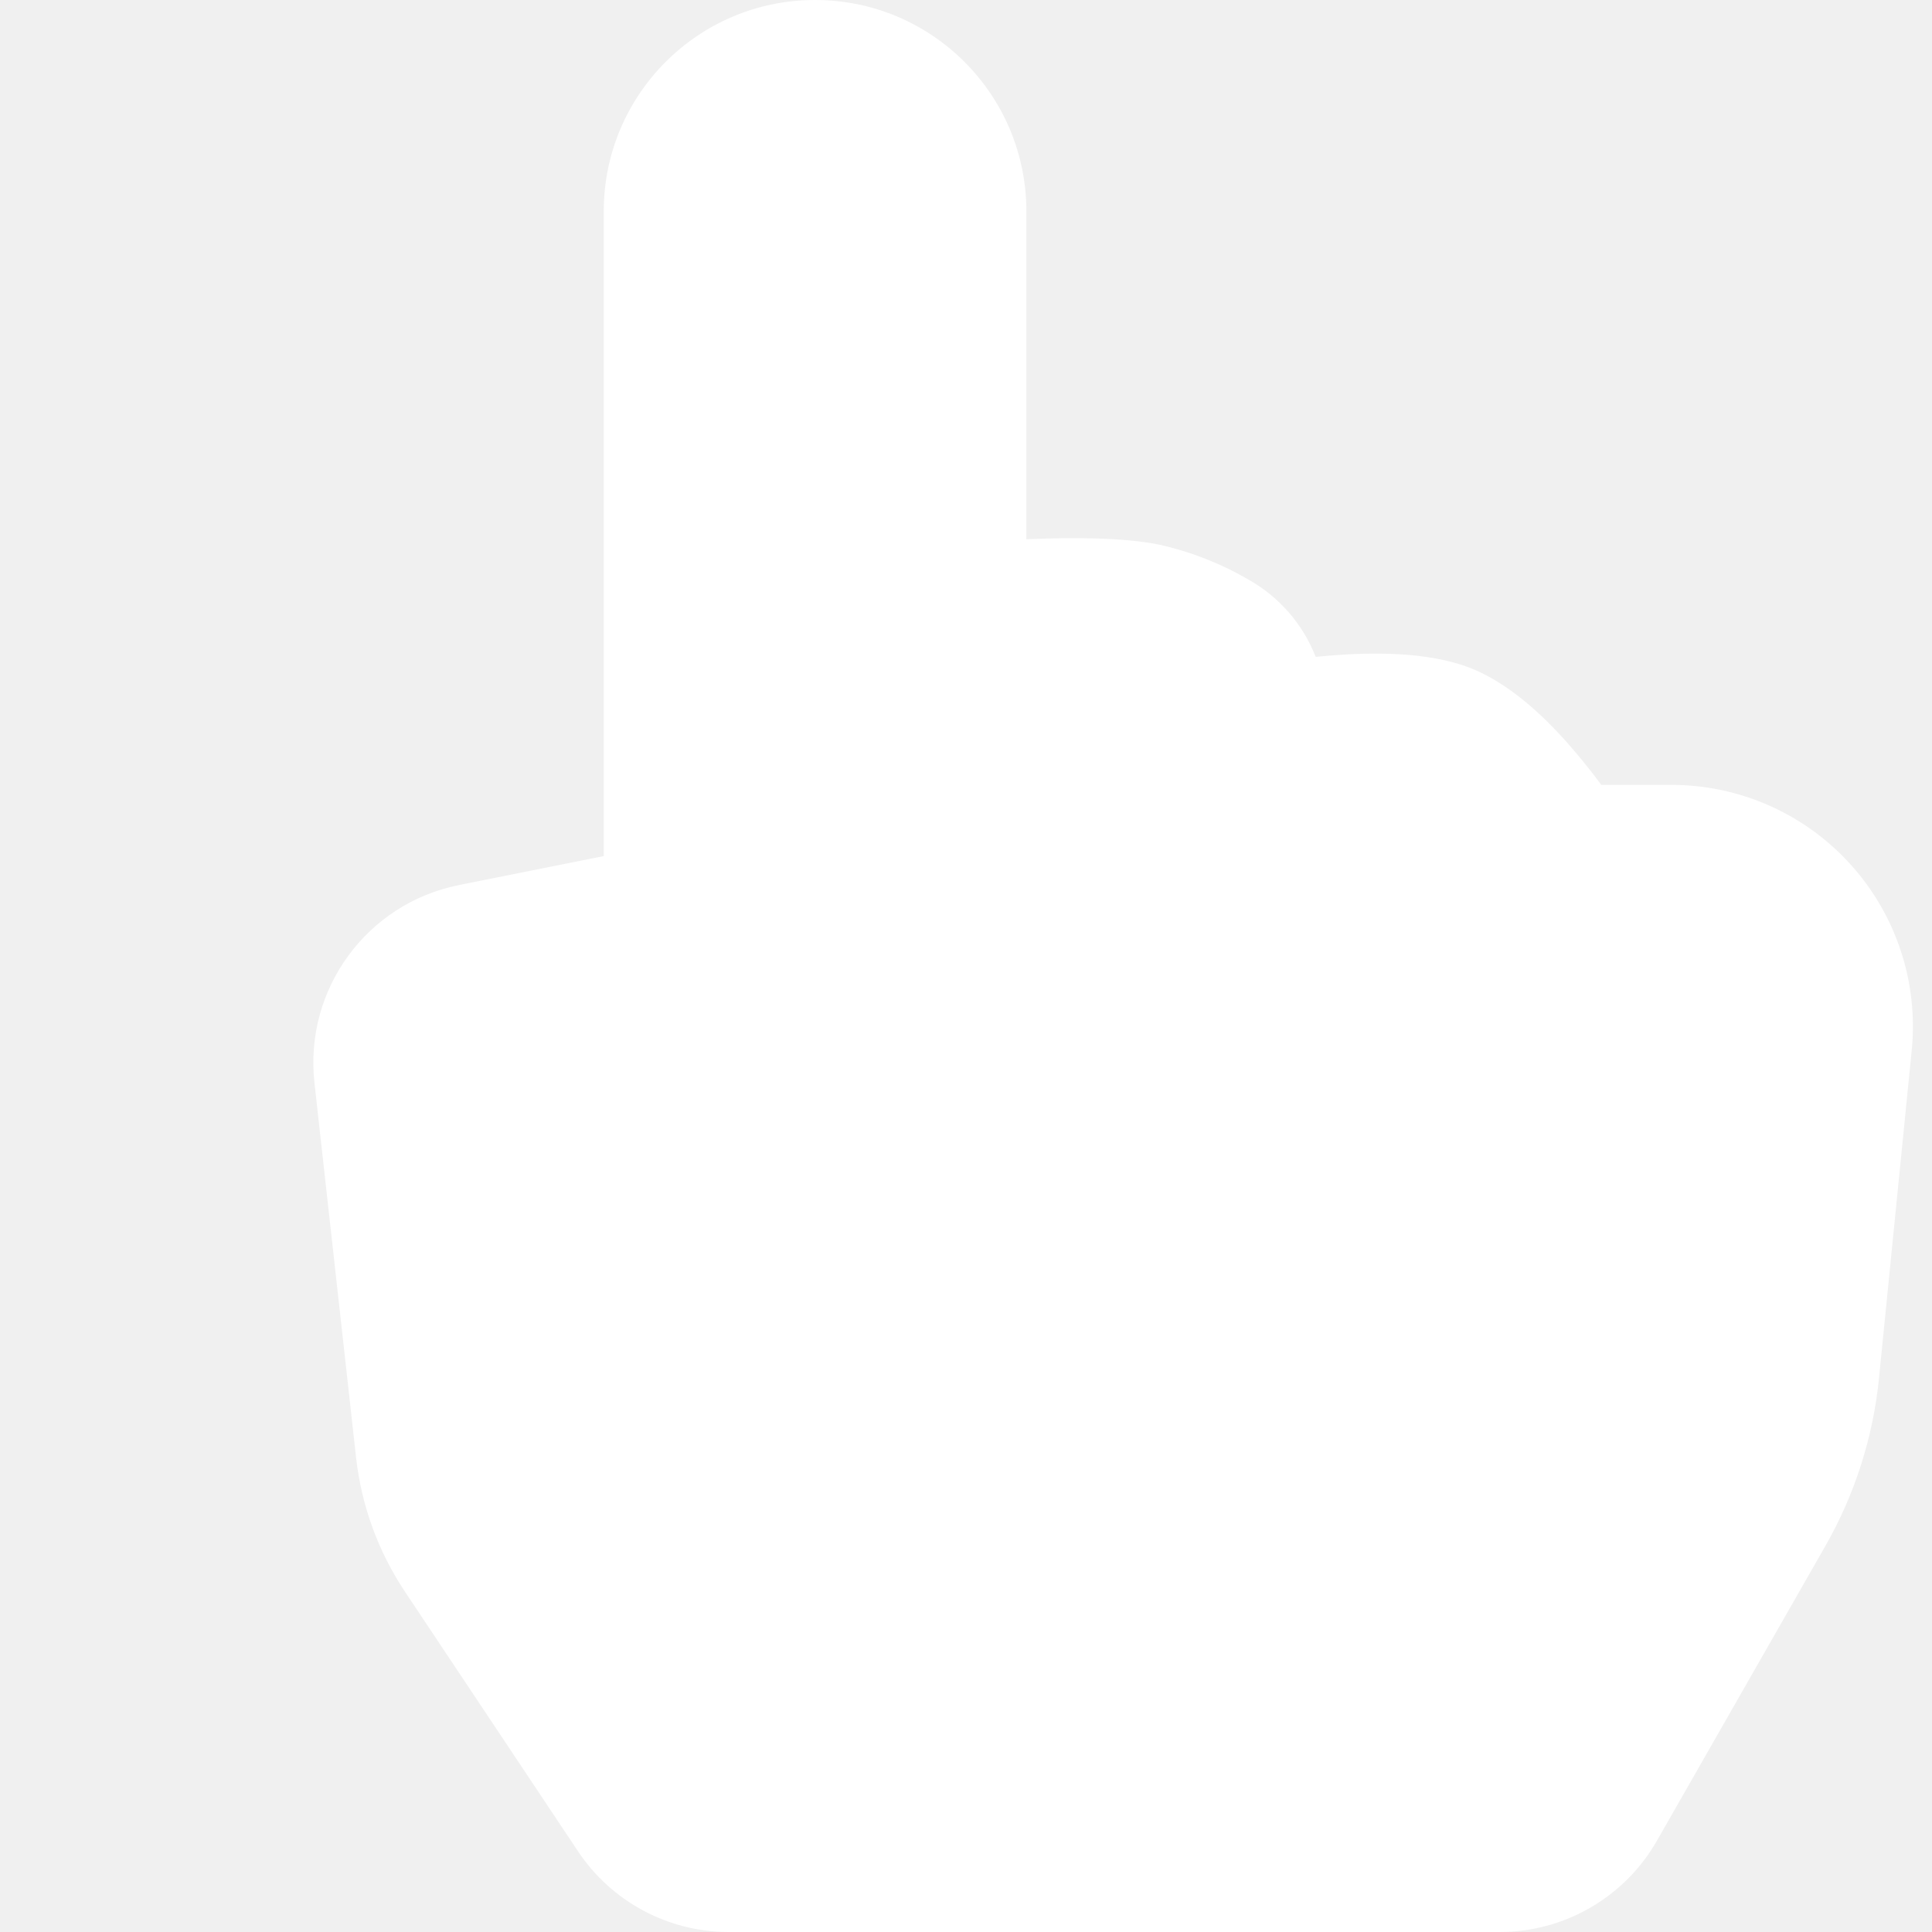
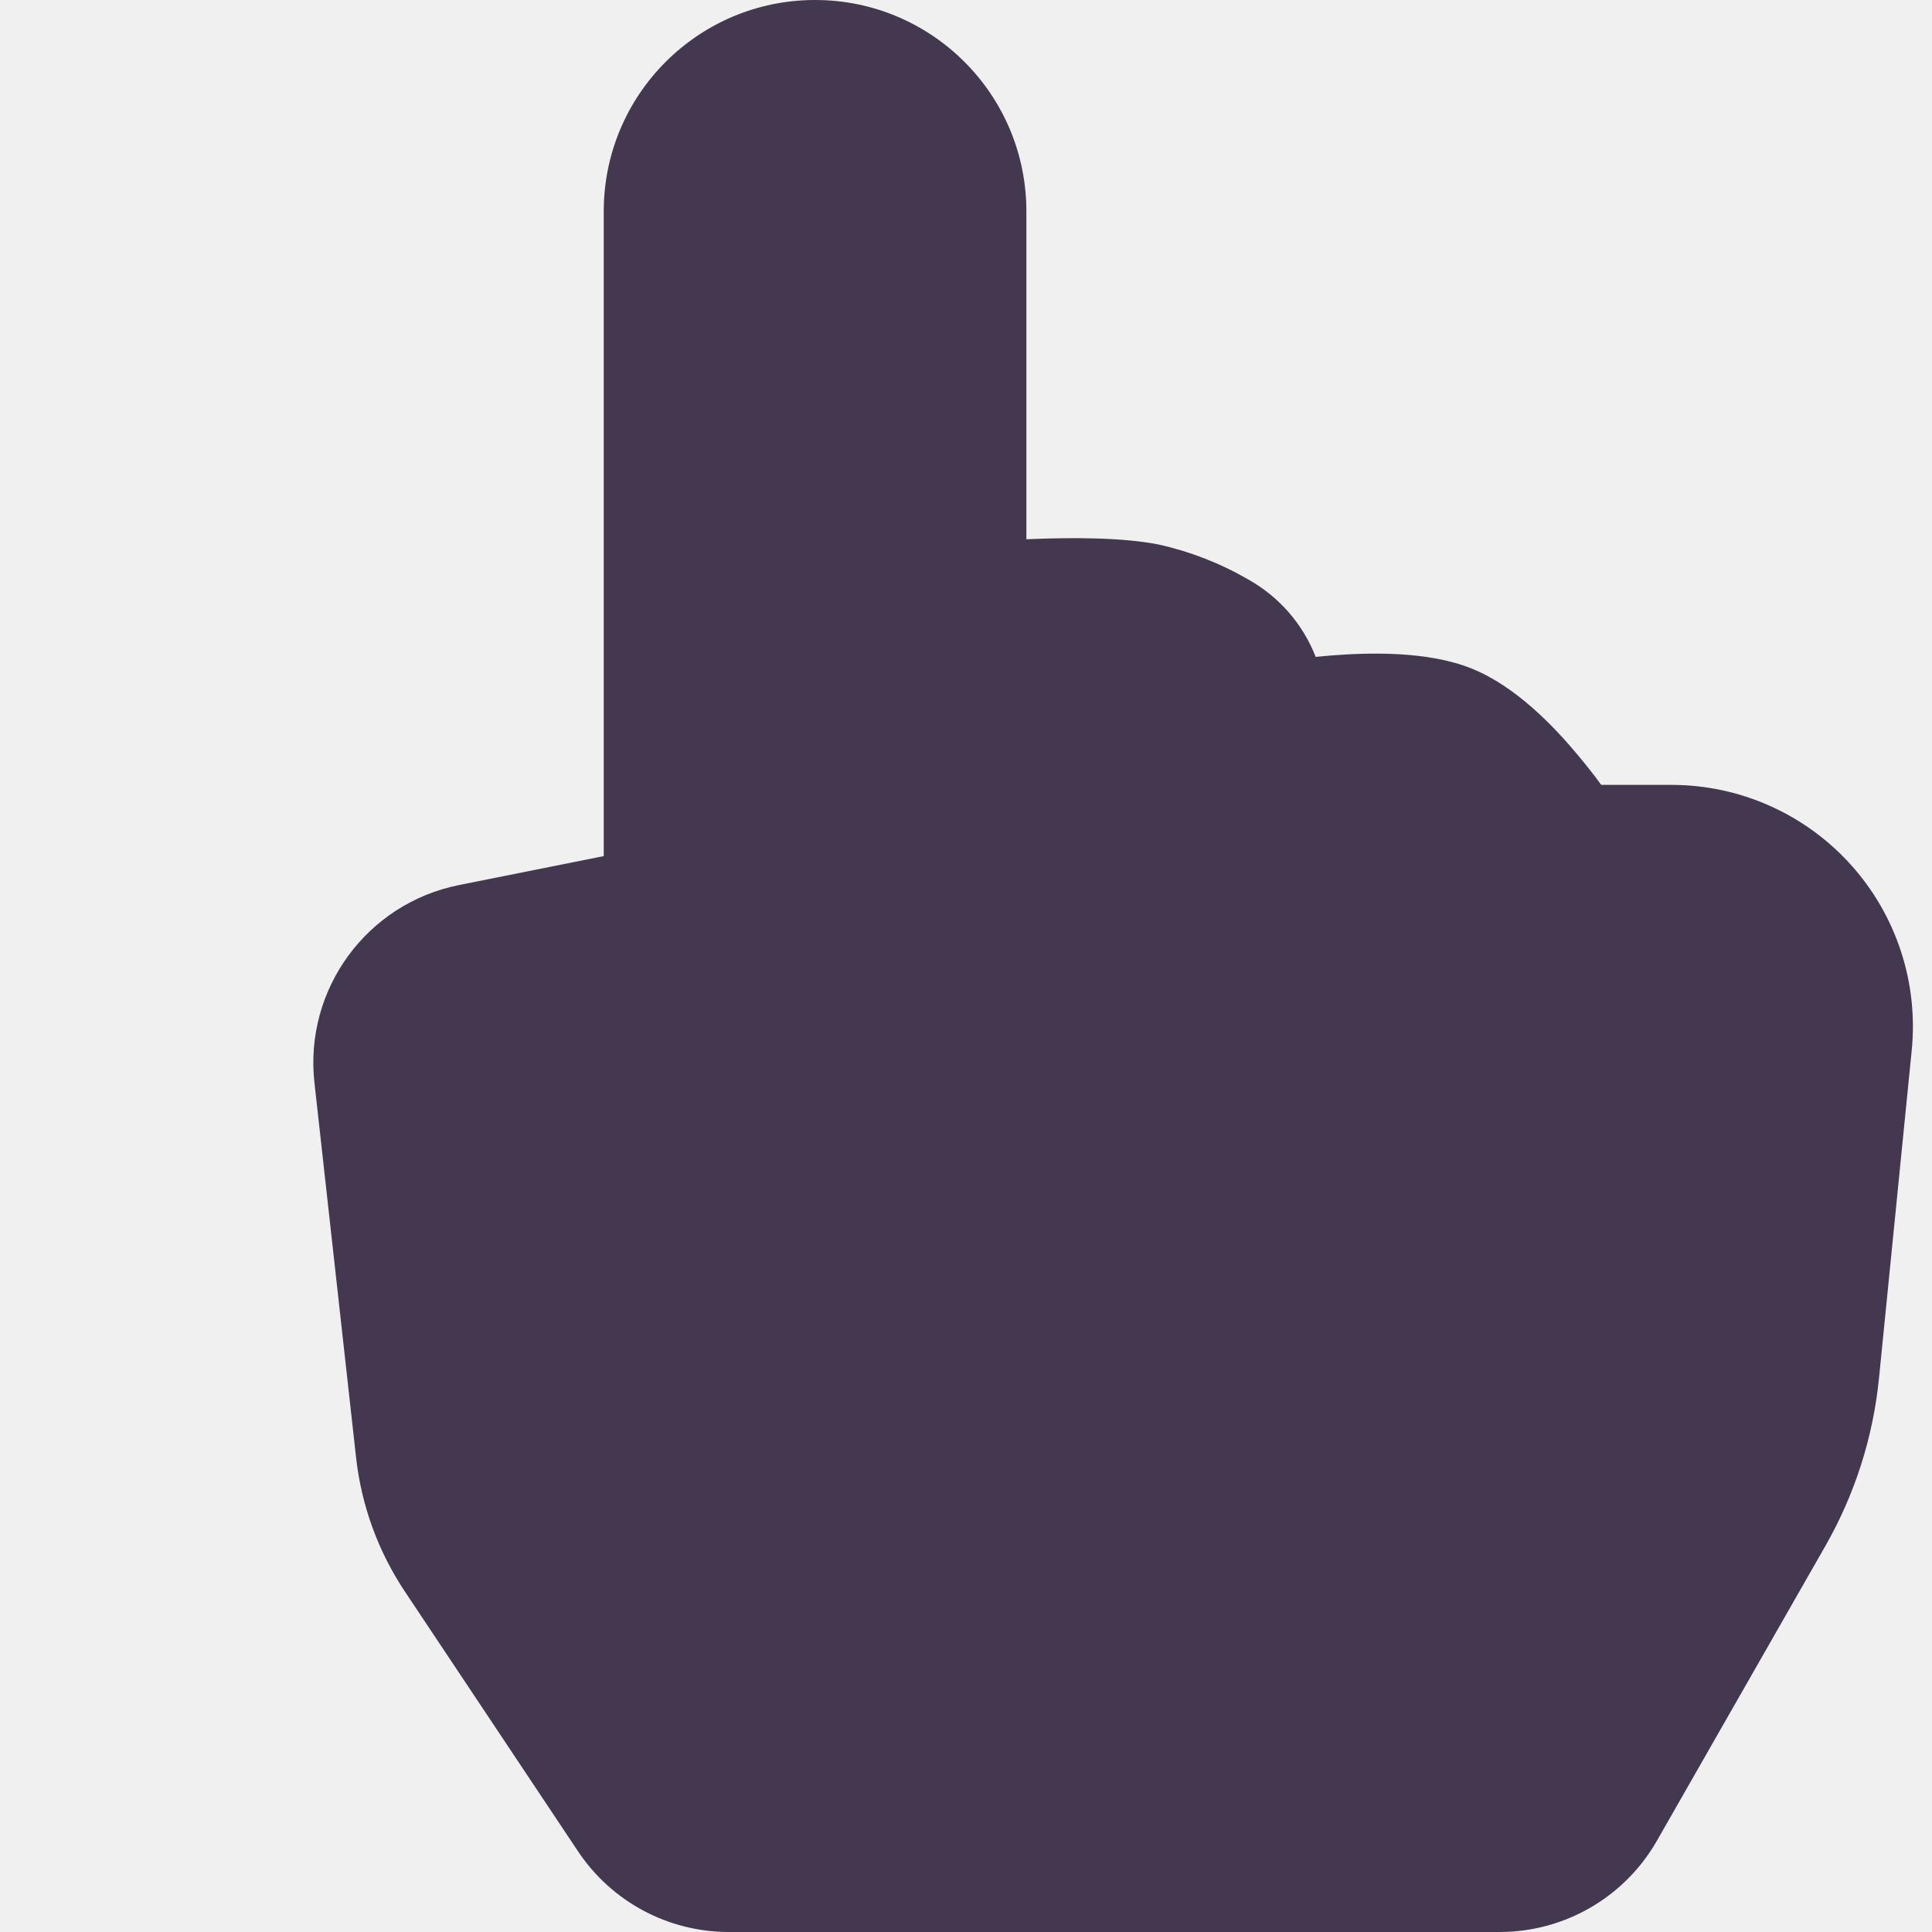
- <svg xmlns="http://www.w3.org/2000/svg" width="16" height="16" fill="white" class="bi bi-hand-index-fill" viewBox="0 0 16 16">
+ <svg xmlns="http://www.w3.org/2000/svg" width="16" height="16" fill="#43384f" class="bi bi-hand-index-fill" viewBox="0 0 16 16">
  <path d="M8.5 4.466V1.75a1.75 1.75 0 1 0-3.5 0v5.34l-1.2.24a1.5 1.5 0 0 0-1.196 1.636l.345 3.106a2.5 2.5 0 0 0 .405 1.11l1.433 2.15A1.5 1.5 0 0 0 6.035 16h6.385a1.5 1.5 0 0 0 1.302-.756l1.395-2.441a3.5 3.5 0 0 0 .444-1.389l.271-2.715a2 2 0 0 0-1.99-2.199h-.581a5 5 0 0 0-.195-.248c-.191-.229-.51-.568-.88-.716-.364-.146-.846-.132-1.158-.108l-.132.012a1.26 1.26 0 0 0-.56-.642 2.6 2.6 0 0 0-.738-.288c-.31-.062-.739-.058-1.05-.046z" />
</svg>
